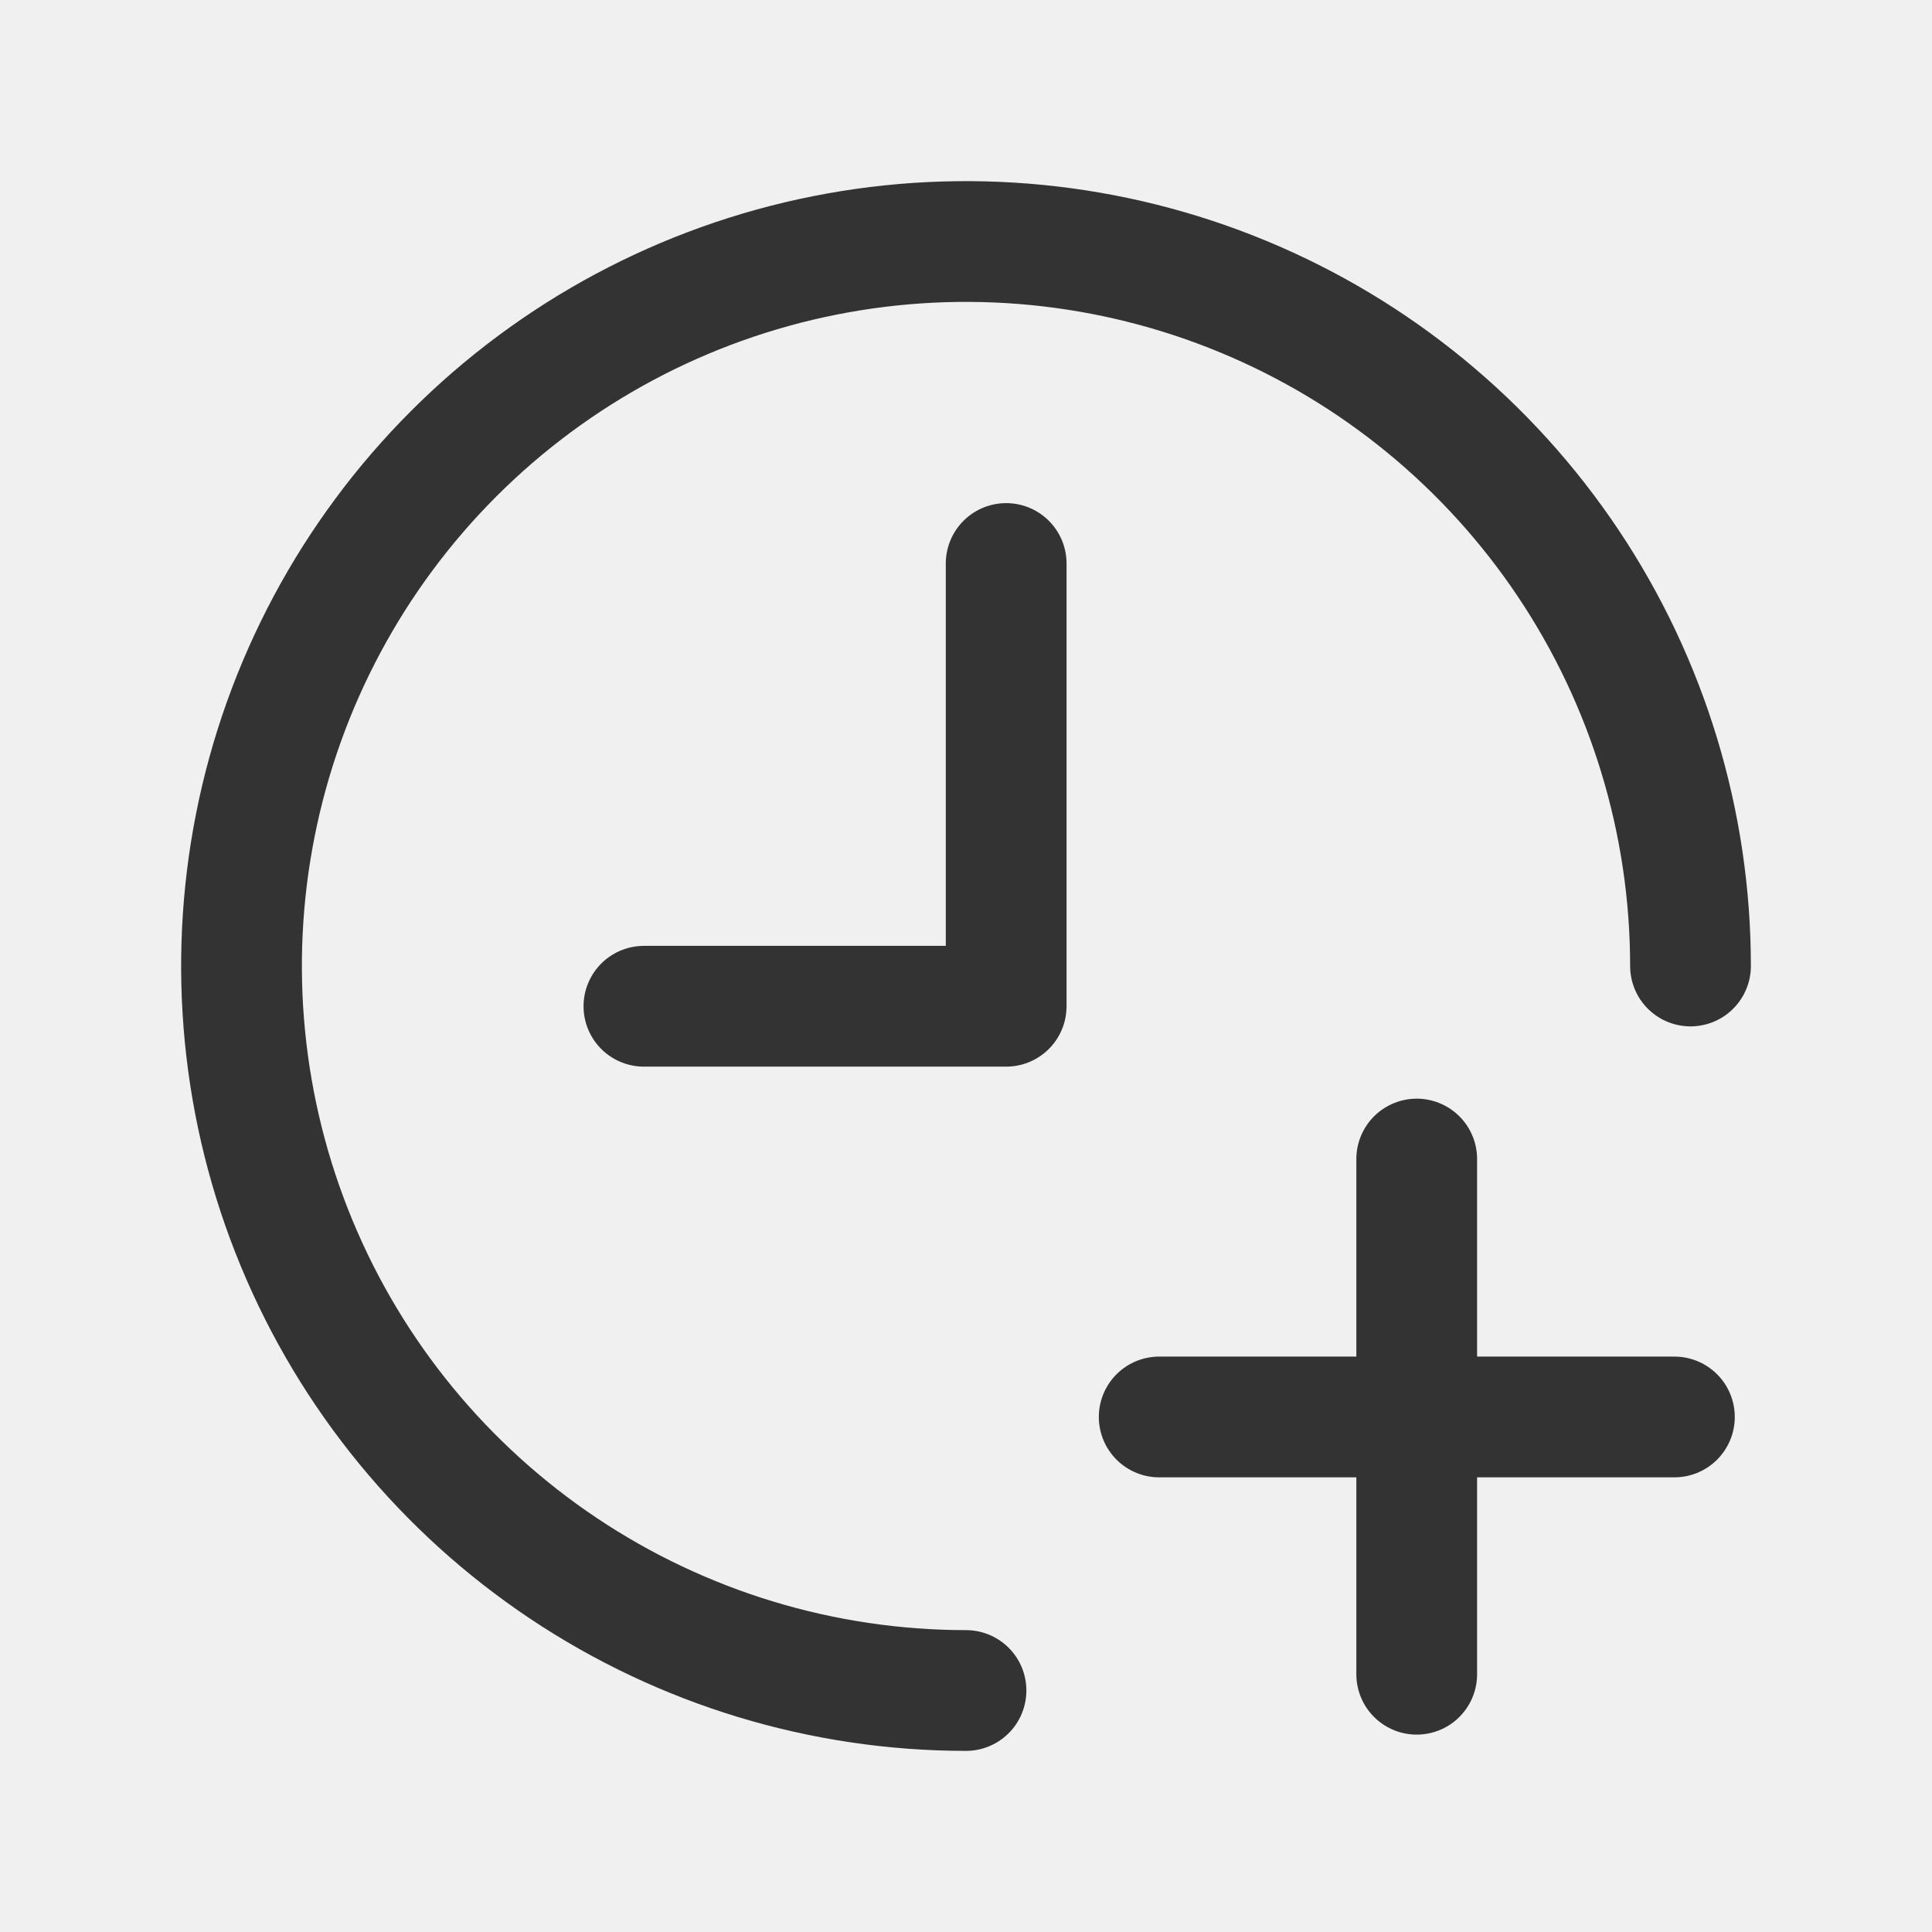
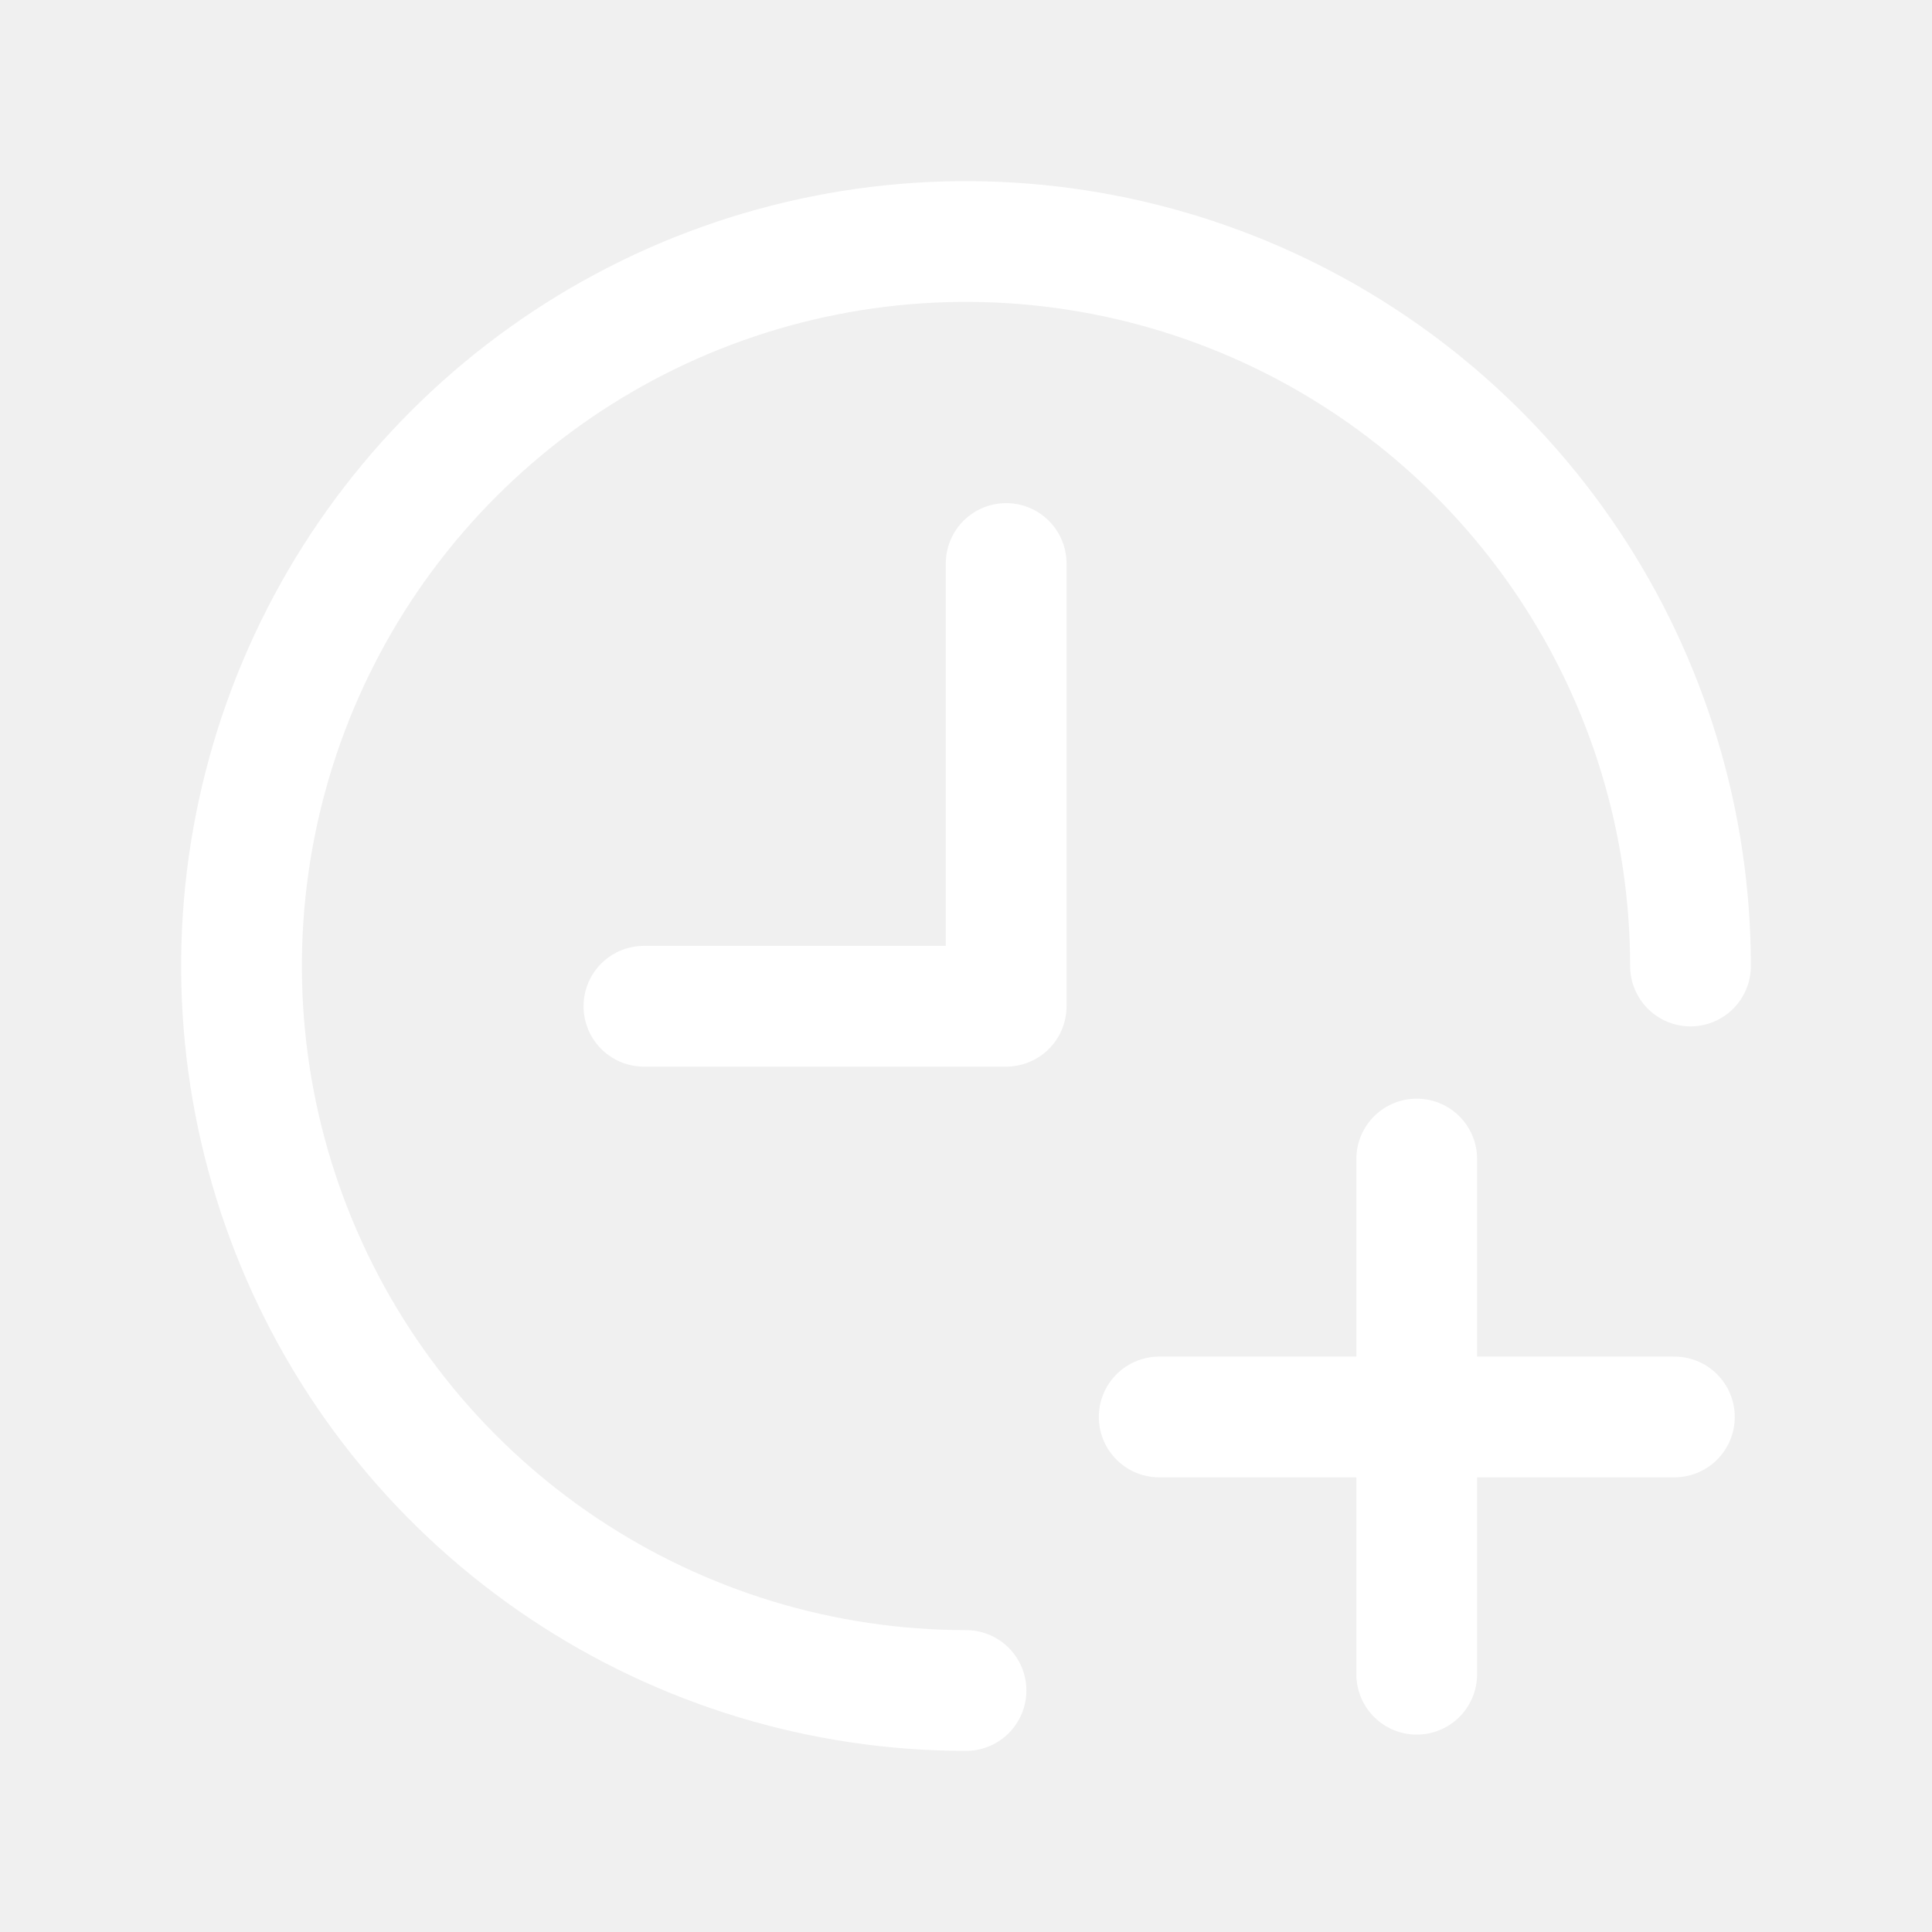
<svg xmlns="http://www.w3.org/2000/svg" width="24" height="24" viewBox="0 0 24 24" fill="none">
  <g clip-path="url(#clip0_3169_530)">
-     <path d="M20.8 17.602H14.4" stroke="#333333" stroke-width="1.5" stroke-linecap="round" stroke-linejoin="round" />
-     <path d="M17.599 14.398V20.798" stroke="#333333" stroke-width="1.5" stroke-linecap="round" stroke-linejoin="round" />
-     <path d="M12.499 7V12.5H7.999" stroke="#333333" stroke-width="1.5" stroke-linecap="round" stroke-linejoin="round" />
-     <path d="M21 12C21 10.22 20.472 8.48 19.483 7C18.494 5.52 17.089 4.366 15.444 3.685C13.8 3.004 11.99 2.826 10.244 3.173C8.498 3.52 6.895 4.377 5.636 5.636C4.377 6.895 3.52 8.498 3.173 10.244C2.826 11.99 3.004 13.8 3.685 15.444C4.366 17.089 5.52 18.494 7 19.483C8.48 20.472 10.22 21 12 21" stroke="#333333" stroke-width="1.5" stroke-linecap="round" stroke-linejoin="round" />
+     <path d="M20.8 17.602H14.4" stroke="#FFFFFF" stroke-width="1.5" stroke-linecap="round" stroke-linejoin="round" />
+     <path d="M17.599 14.398V20.798" stroke="#FFFFFF" stroke-width="1.5" stroke-linecap="round" stroke-linejoin="round" />
+     <path d="M12.499 7V12.5H7.999" stroke="#FFFFFF" stroke-width="1.5" stroke-linecap="round" stroke-linejoin="round" />
+     <path d="M21 12C21 10.22 20.472 8.48 19.483 7C18.494 5.52 17.089 4.366 15.444 3.685C13.8 3.004 11.99 2.826 10.244 3.173C8.498 3.52 6.895 4.377 5.636 5.636C4.377 6.895 3.52 8.498 3.173 10.244C2.826 11.99 3.004 13.8 3.685 15.444C4.366 17.089 5.52 18.494 7 19.483C8.48 20.472 10.22 21 12 21" stroke="#FFFFFF" stroke-width="1.5" stroke-linecap="round" stroke-linejoin="round" />
  </g>
  <defs>
    <clipPath id="clip0_3169_530">
      <rect width="24" height="24" fill="white" />
    </clipPath>
  </defs>
</svg>
